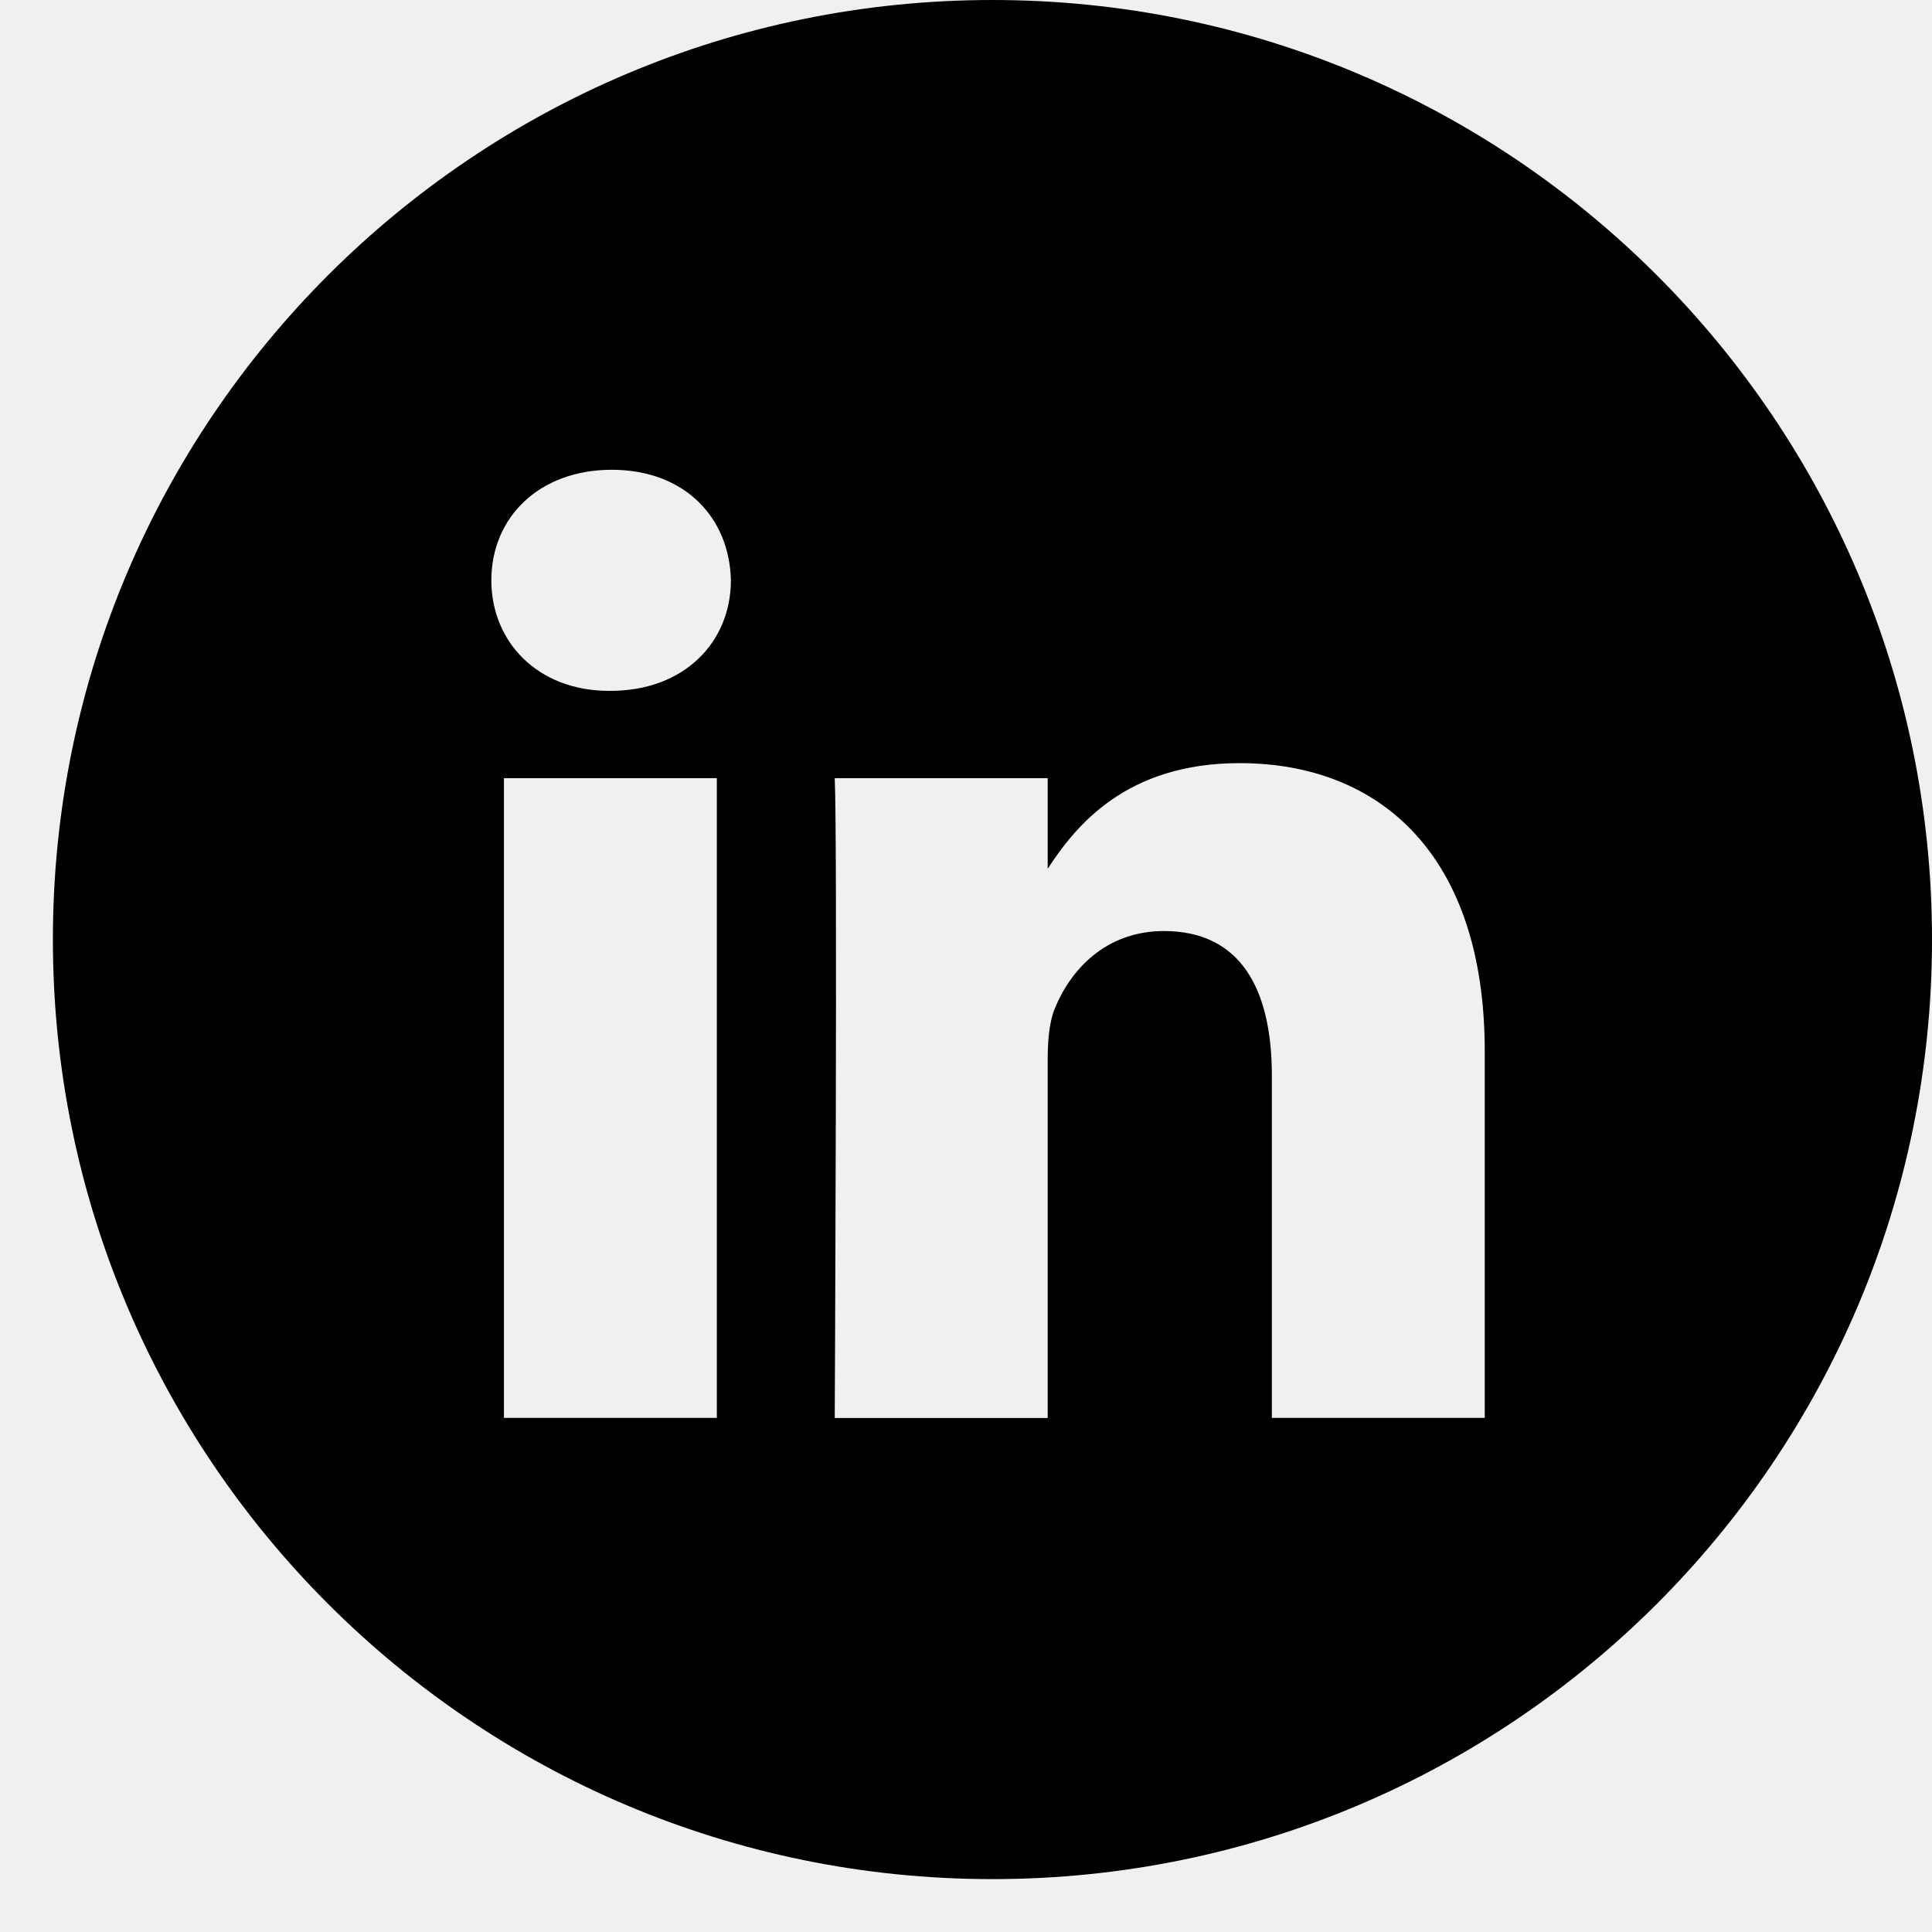
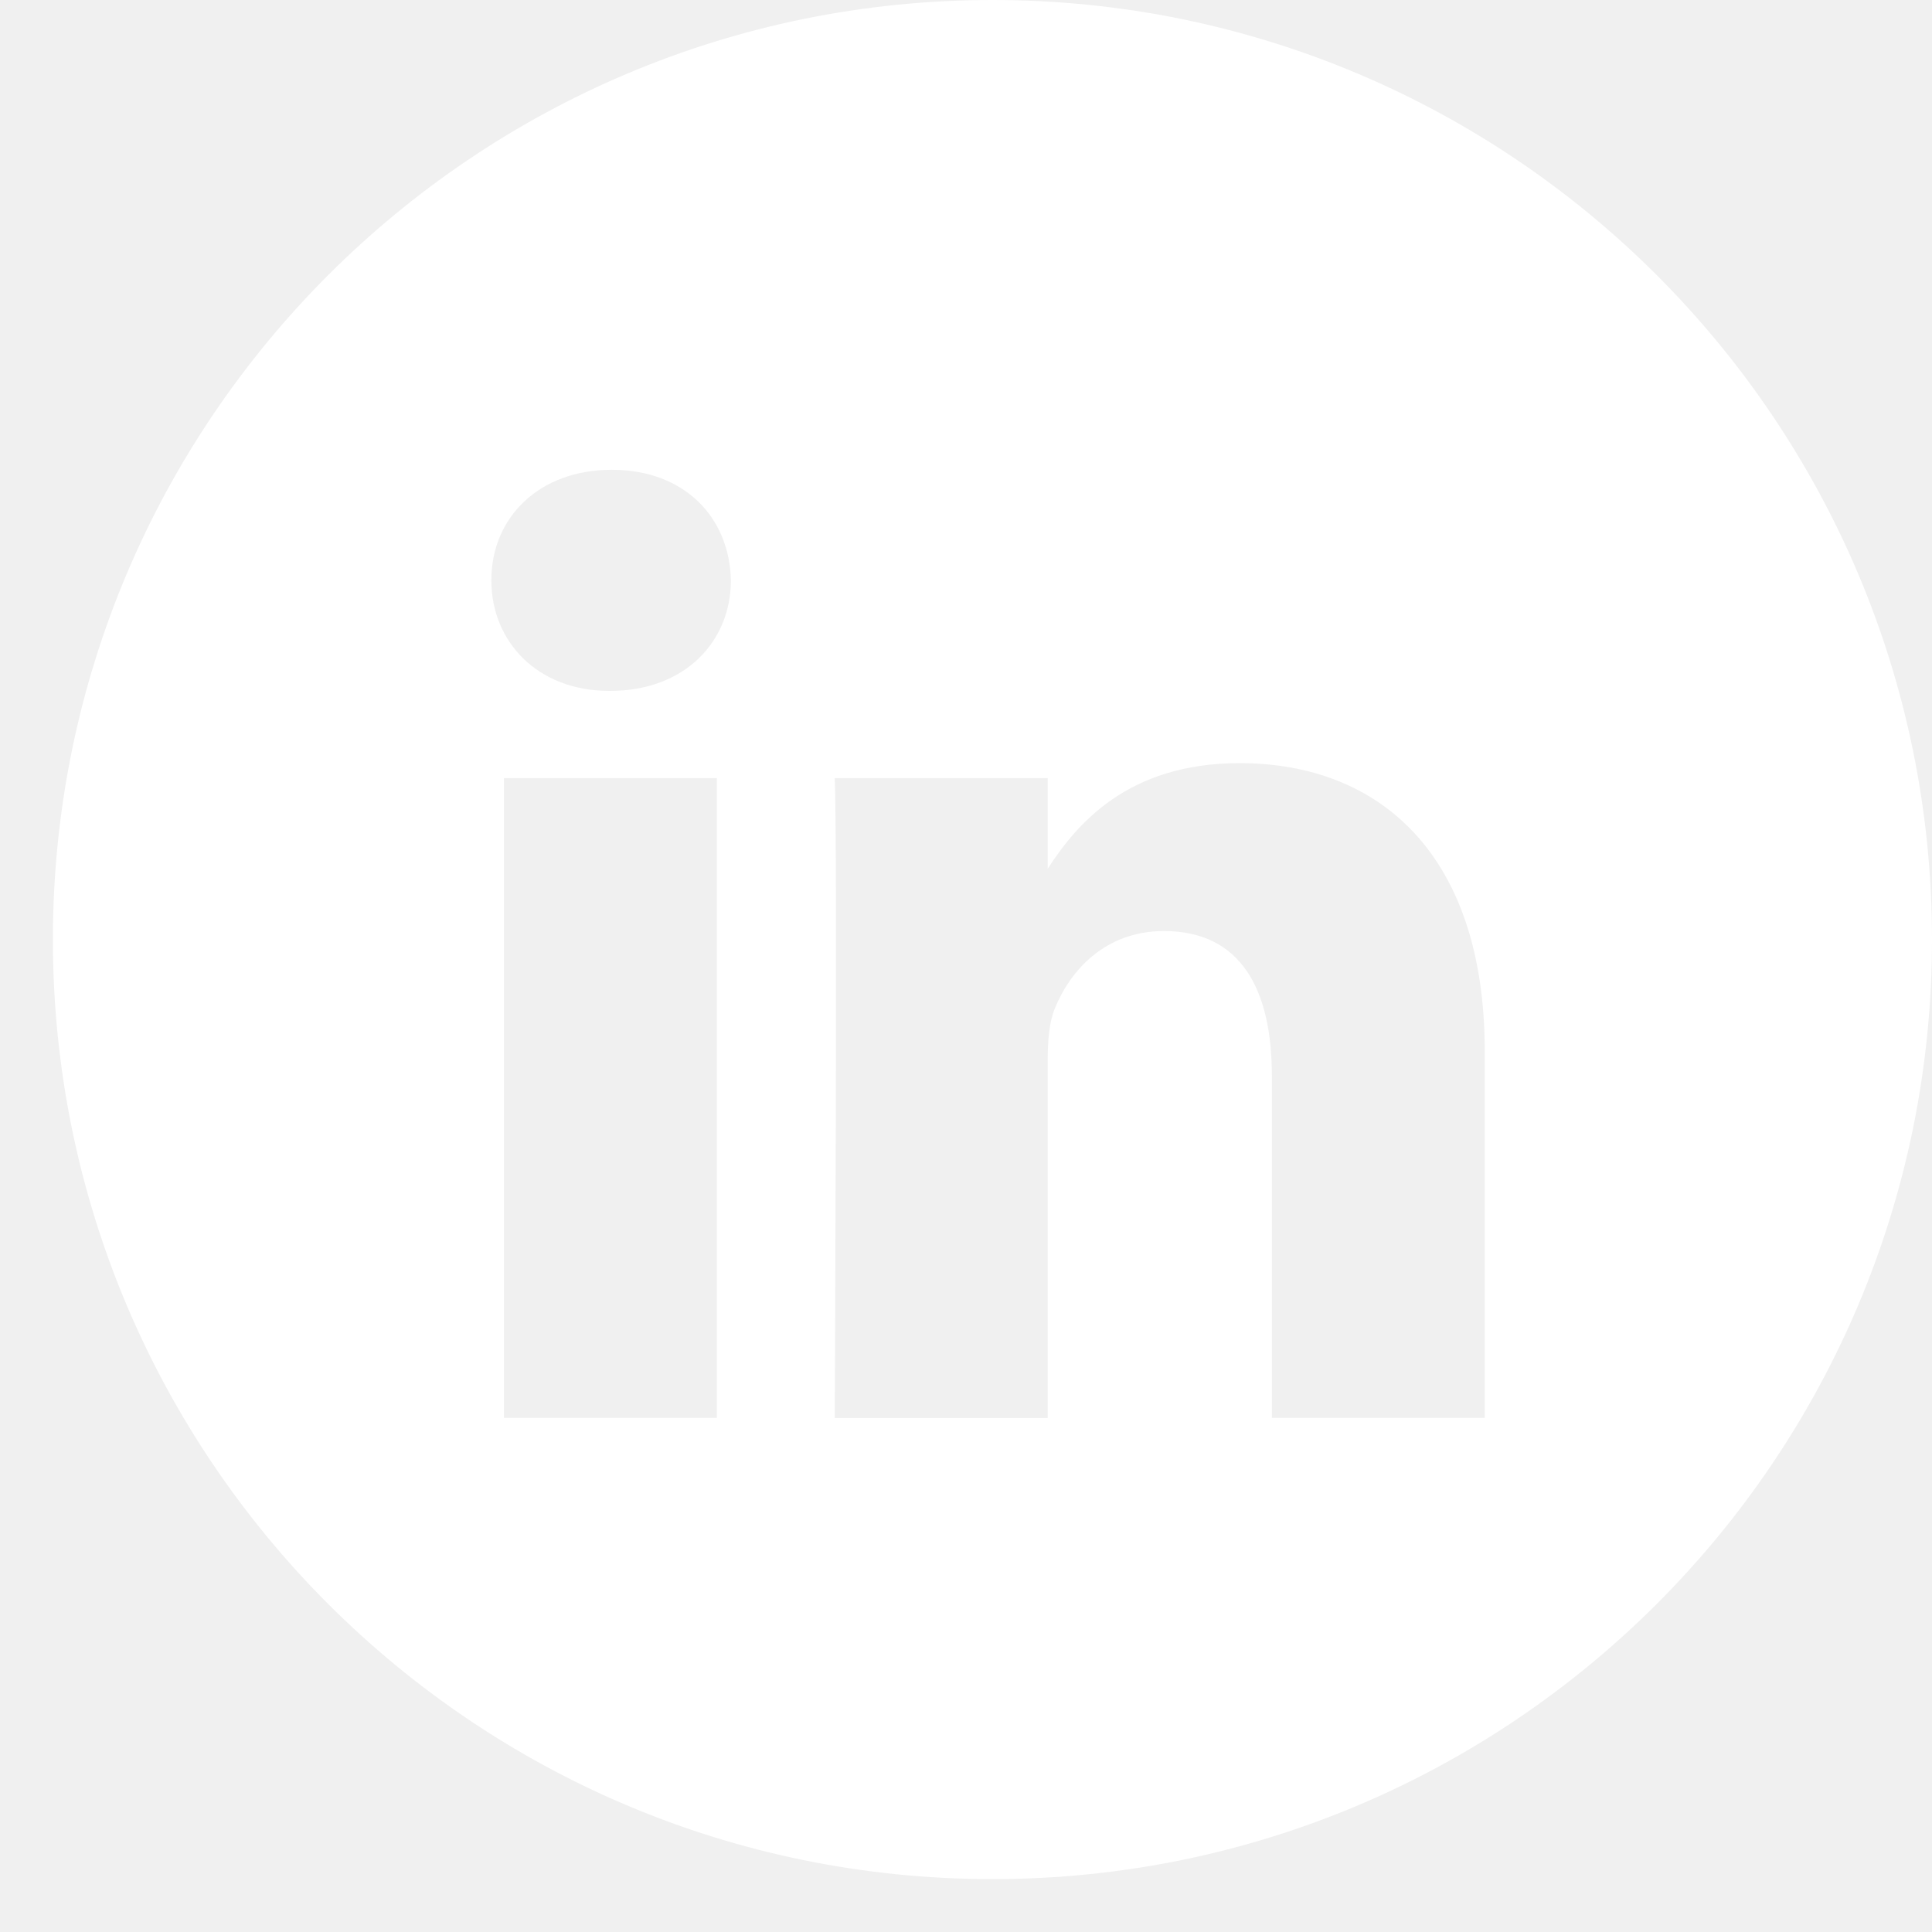
<svg xmlns="http://www.w3.org/2000/svg" width="32" height="32" viewBox="0 0 32 32" fill="none">
-   <path fill-rule="evenodd" clip-rule="evenodd" d="M16.438 0C7.844 0 0.876 6.967 0.876 15.562C0.876 24.156 7.844 31.124 16.438 31.124C25.033 31.124 32 24.156 32 15.562C32 6.967 25.033 0 16.438 0ZM8.347 12.889H11.873V23.485H8.347V12.889ZM12.106 9.611C12.083 8.572 11.34 7.781 10.133 7.781C8.927 7.781 8.138 8.572 8.138 9.611C8.138 10.629 8.904 11.443 10.088 11.443H10.11C11.34 11.443 12.106 10.629 12.106 9.611ZM20.532 12.64C22.852 12.64 24.592 14.155 24.592 17.41L24.592 23.485H21.066V17.816C21.066 16.392 20.555 15.421 19.279 15.421C18.304 15.421 17.724 16.076 17.469 16.709C17.376 16.935 17.353 17.251 17.353 17.568V23.486H13.826C13.826 23.486 13.873 13.884 13.826 12.889H17.353V14.39C17.821 13.669 18.659 12.64 20.532 12.64Z" fill="black" />
+   <path fill-rule="evenodd" clip-rule="evenodd" d="M16.438 0C7.844 0 0.876 6.967 0.876 15.562C0.876 24.156 7.844 31.124 16.438 31.124C25.033 31.124 32 24.156 32 15.562C32 6.967 25.033 0 16.438 0ZM8.347 12.889H11.873V23.485H8.347V12.889ZM12.106 9.611C12.083 8.572 11.34 7.781 10.133 7.781C8.927 7.781 8.138 8.572 8.138 9.611C8.138 10.629 8.904 11.443 10.088 11.443H10.11C11.34 11.443 12.106 10.629 12.106 9.611ZM20.532 12.64C22.852 12.64 24.592 14.155 24.592 17.41L24.592 23.485H21.066V17.816C21.066 16.392 20.555 15.421 19.279 15.421C18.304 15.421 17.724 16.076 17.469 16.709C17.376 16.935 17.353 17.251 17.353 17.568V23.486H13.826C13.826 23.486 13.873 13.884 13.826 12.889H17.353V14.39C17.821 13.669 18.659 12.64 20.532 12.64Z" fill="white" />
</svg>
